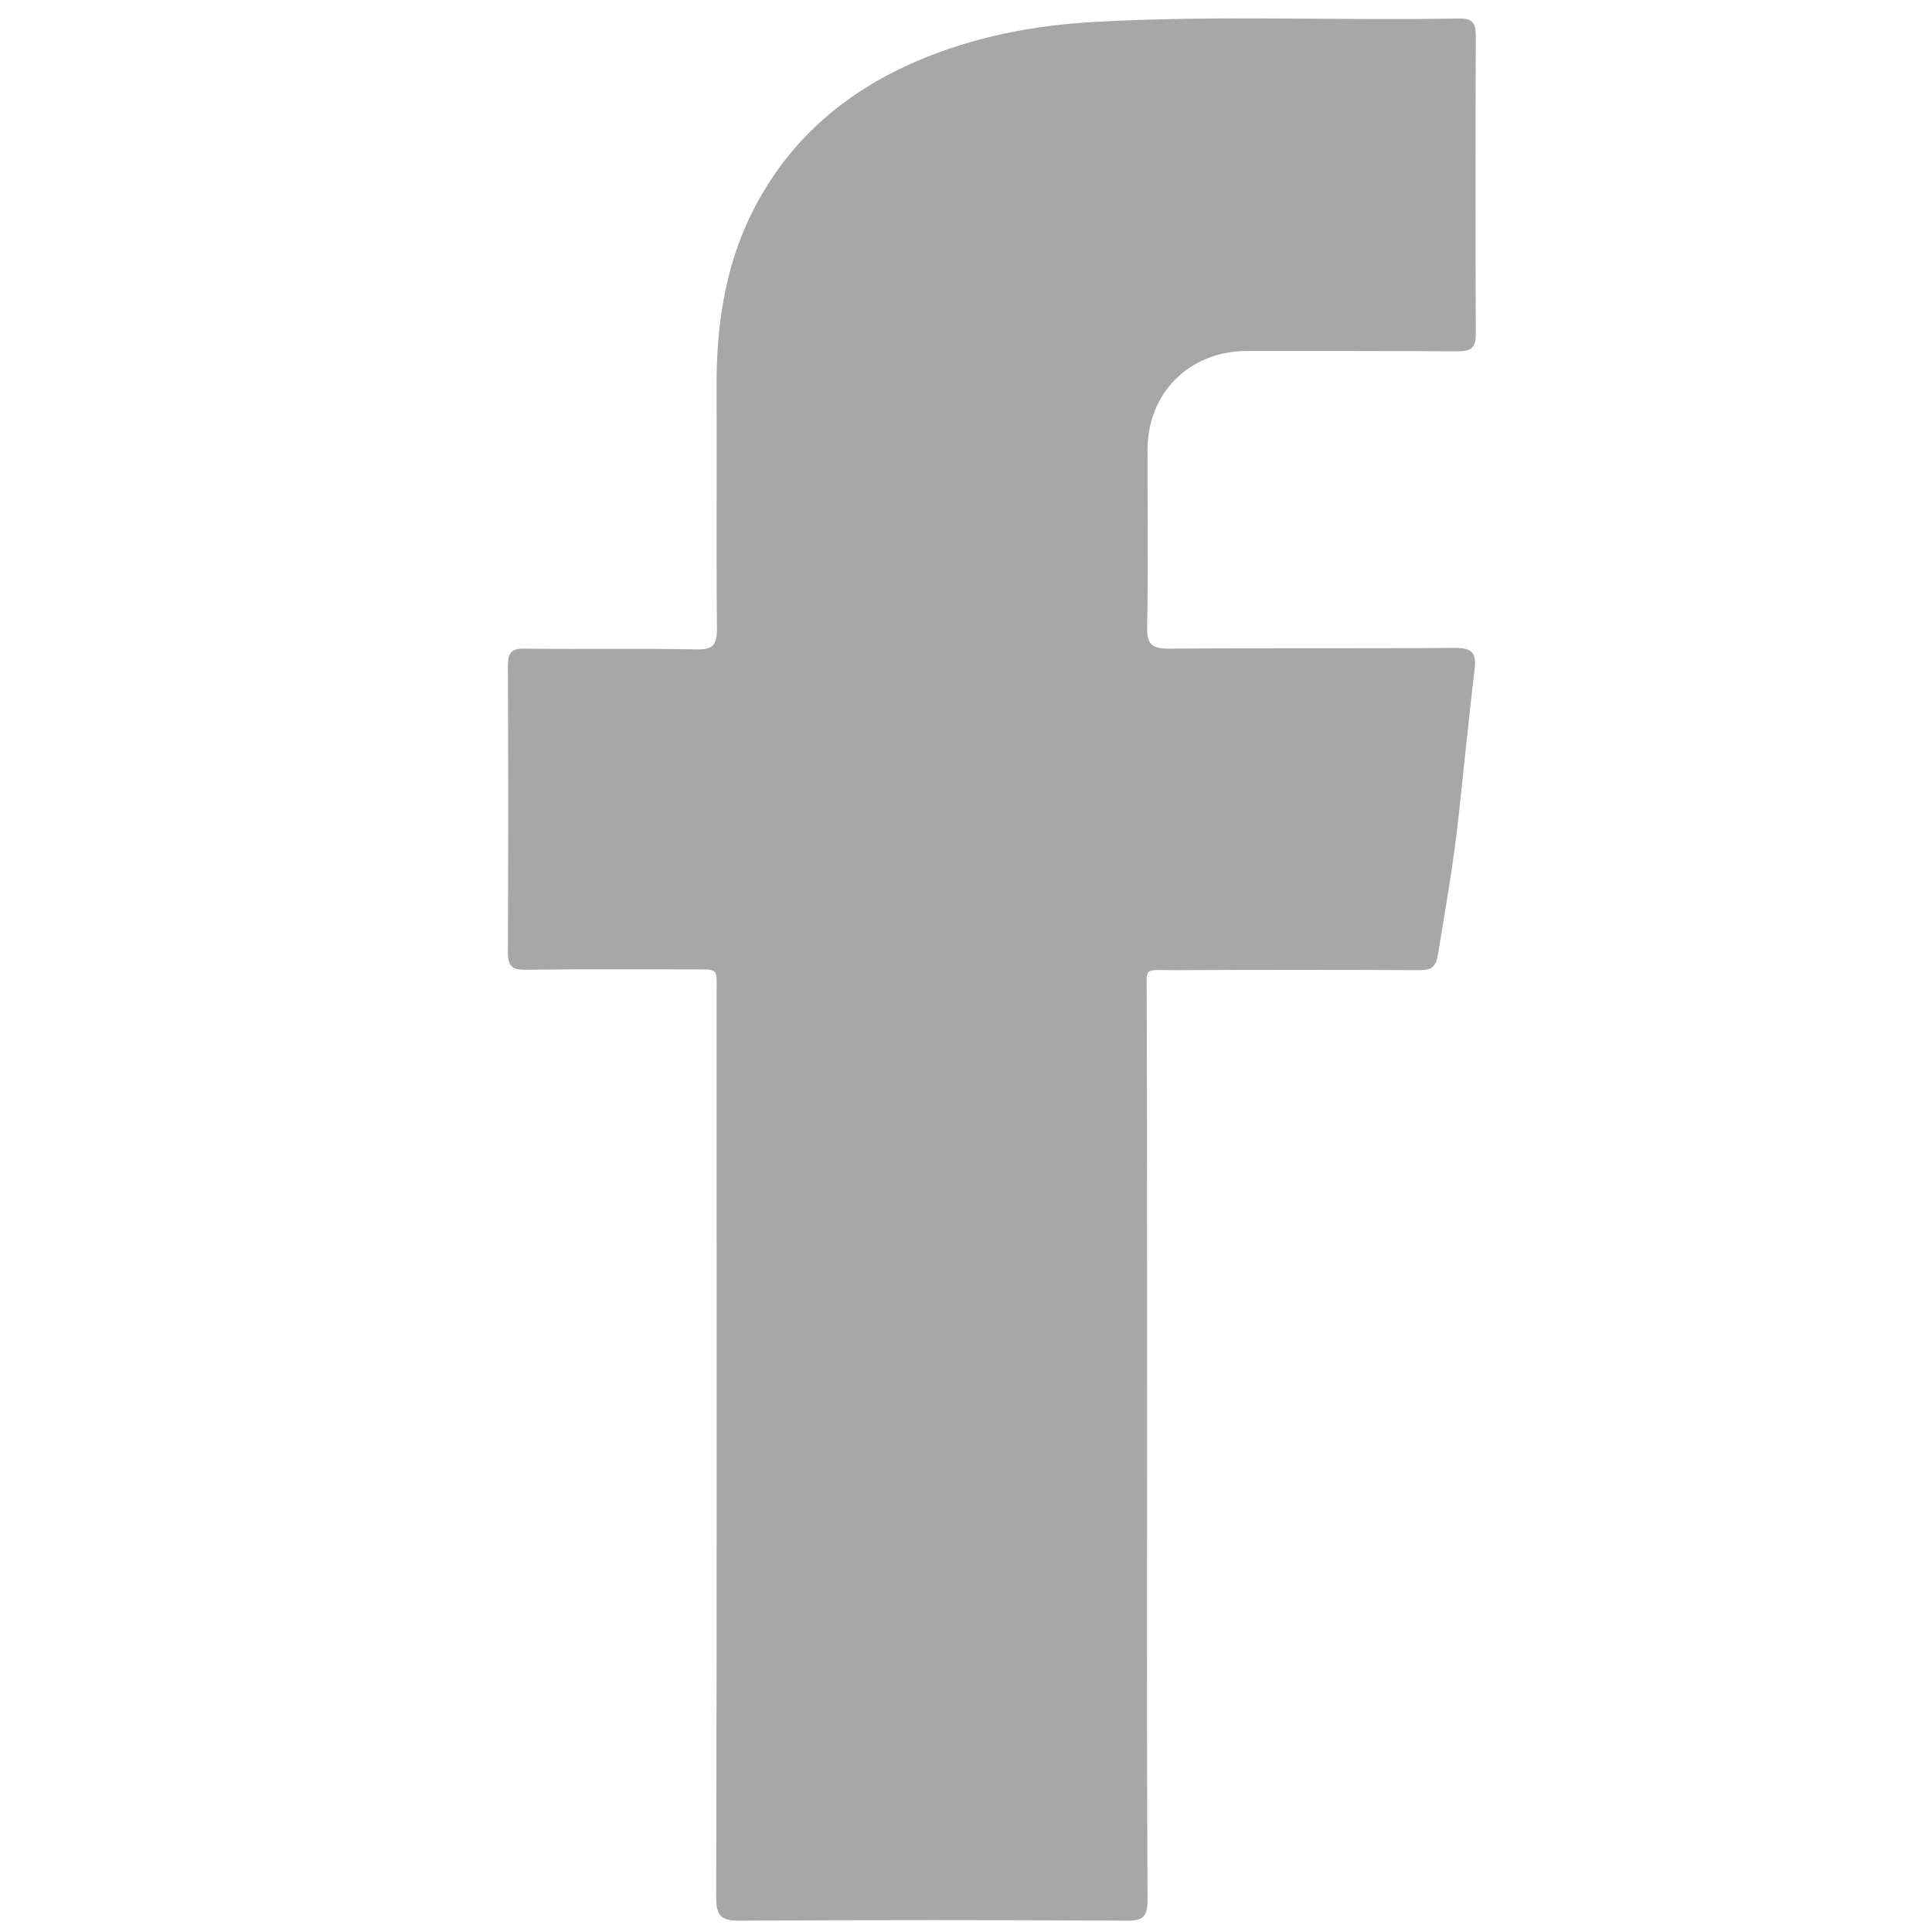
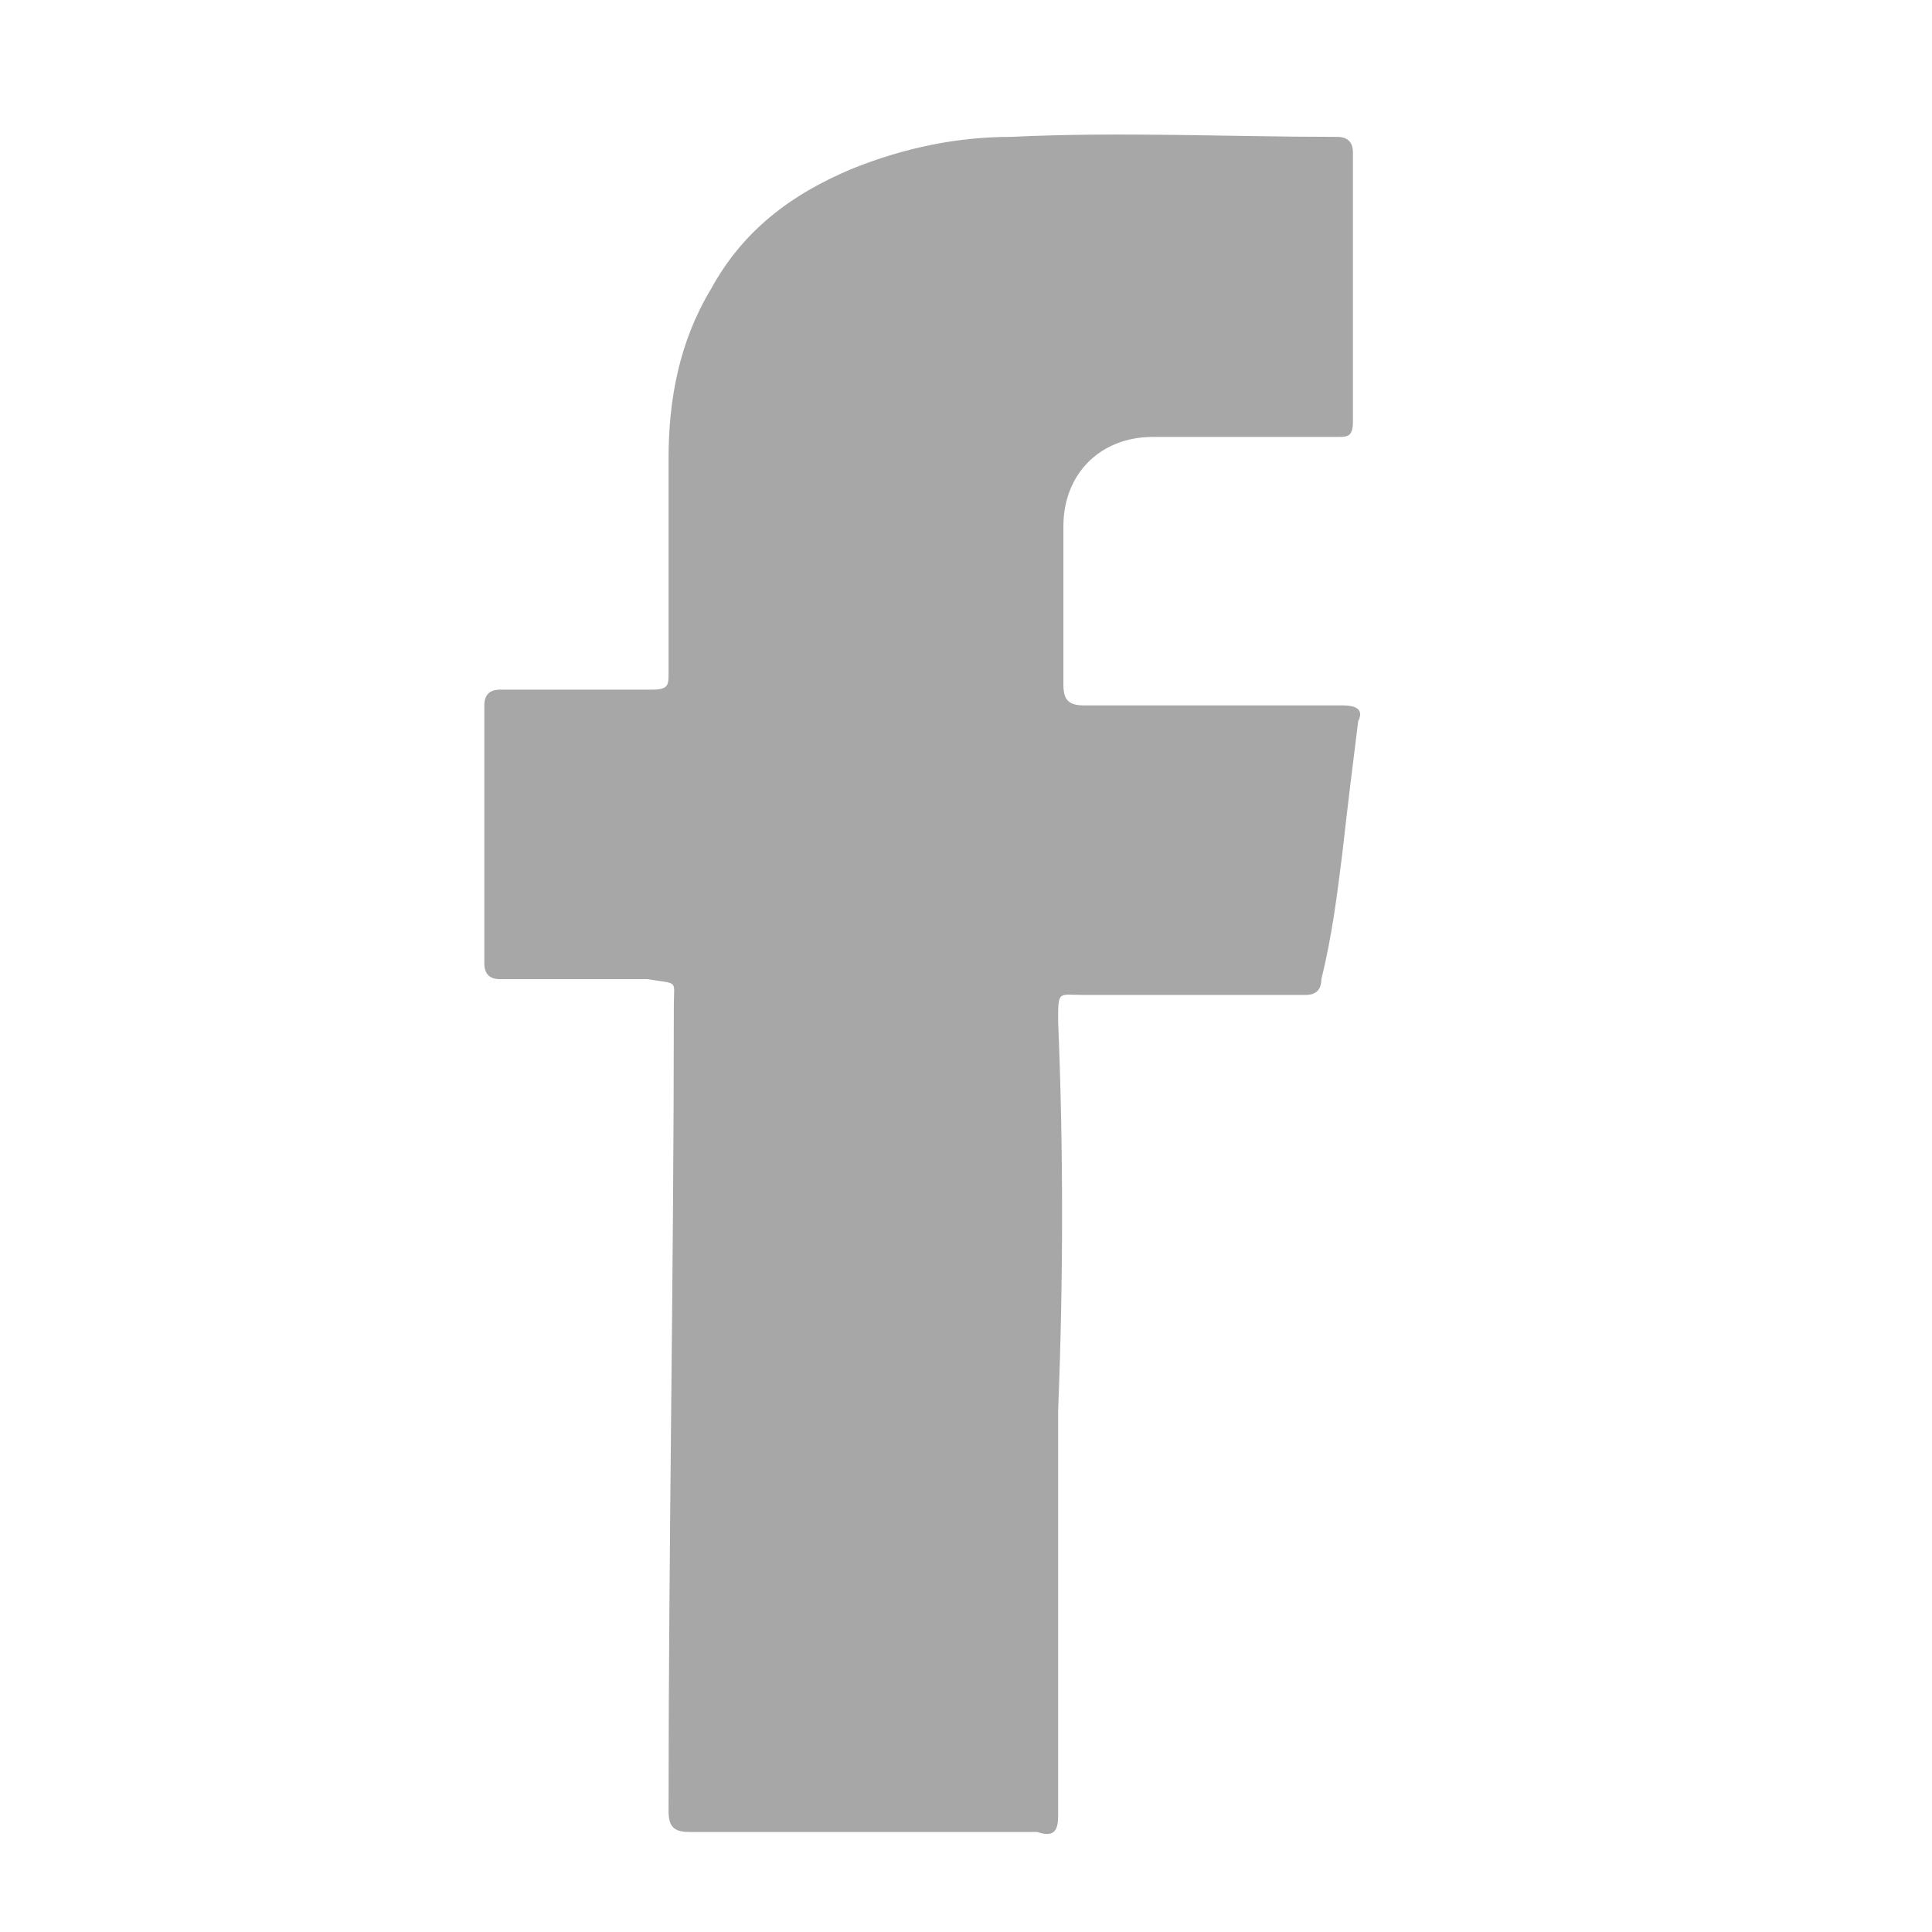
- <svg xmlns="http://www.w3.org/2000/svg" enable-background="new 0 0 512 512" id="Layer_1" version="1.1" viewBox="0 0 512 512" xml:space="preserve">
+ <svg xmlns="http://www.w3.org/2000/svg" version="1.1" id="Layer_1" x="0px" y="0px" viewBox="0 0 36.7 36.7" style="enable-background:new 0 0 36.7 36.7;" xml:space="preserve">
+   <style type="text/css">
+ 	.st0{fill:#A7A7A7;}
+ </style>
  <g>
-     <path d="M304,383c0,40.2-0.1,80.3,0.1,120.5c0,4.4-1.2,5.6-5.6,5.5c-34.2-0.2-68.3-0.2-102.5,0   c-4.7,0-6.2-1.1-6.2-6c0.2-79.7,0.1-159.3,0.1-239c0-8,0.9-7-7.3-7.1c-14.5,0-29-0.1-43.5,0.1c-3.5,0-4.5-1.1-4.5-4.6   c0.1-25.3,0.1-50.7,0-76c0-3.5,1-4.6,4.5-4.5c15.2,0.2,30.3-0.1,45.5,0.2c4.1,0.1,5.4-1,5.4-5.3c-0.2-21.3,0-42.7-0.1-64   c-0.1-17.7,2.6-34.8,11.5-50.4c9.6-17,24-28.7,41.8-36.3c15-6.4,30.8-9.4,47-10.3c32.1-1.8,64.3-0.3,96.4-0.9   c3.6-0.1,4.5,1.2,4.5,4.6c-0.1,26.3-0.1,52.7,0,79c0,4-1.5,4.6-5,4.6c-18.5-0.1-37-0.1-55.5-0.1c-15.4,0-26.5,11.1-26.5,26.3   c0,15.7,0.2,31.3-0.1,47c-0.1,4.5,1.4,5.6,5.7,5.6c25.3-0.2,50.7,0,76-0.2c4.2,0,5.6,1.2,5.1,5.4c-1.5,12.9-2.8,25.8-4.2,38.7   c-1.3,12.4-3.5,24.7-5.5,37c-0.6,3.5-1.7,4.3-4.9,4.3c-21.7-0.1-43.3-0.1-65,0c-8.5,0-7.3-1.1-7.3,7.5C304,304,304,343.5,304,383z" fill="#A7A7A7" />
+     <path class="st0" d="M20.1,26.8c0,2.6,0,5.1,0,7.7c0,0.3-0.1,0.4-0.4,0.3c-2.2,0-4.4,0-6.6,0c-0.3,0-0.4-0.1-0.4-0.4   c0-5.1,0.1-10.2,0.1-15.3c0-0.5,0.1-0.4-0.5-0.5c-0.9,0-1.9,0-2.8,0c-0.2,0-0.3-0.1-0.3-0.3c0-1.6,0-3.2,0-4.9   c0-0.2,0.1-0.3,0.3-0.3c1,0,1.9,0,2.9,0c0.3,0,0.3-0.1,0.3-0.3c0-1.4,0-2.7,0-4.1c0-1.1,0.2-2.2,0.8-3.2c0.6-1.1,1.5-1.8,2.7-2.3   c1-0.4,2-0.6,3-0.6c2.1-0.1,4.1,0,6.2,0c0.2,0,0.3,0.1,0.3,0.3c0,1.7,0,3.4,0,5.1c0,0.3-0.1,0.3-0.3,0.3c-1.2,0-2.4,0-3.5,0   c-1,0-1.7,0.7-1.7,1.7c0,1,0,2,0,3c0,0.3,0.1,0.4,0.4,0.4c1.6,0,3.2,0,4.9,0c0.3,0,0.4,0.1,0.3,0.3c-0.1,0.8-0.2,1.6-0.3,2.5   c-0.1,0.8-0.2,1.6-0.4,2.4c0,0.2-0.1,0.3-0.3,0.3c-1.4,0-2.8,0-4.2,0c-0.5,0-0.5-0.1-0.5,0.5C20.2,21.8,20.2,24.3,20.1,26.8z" />
  </g>
</svg>
